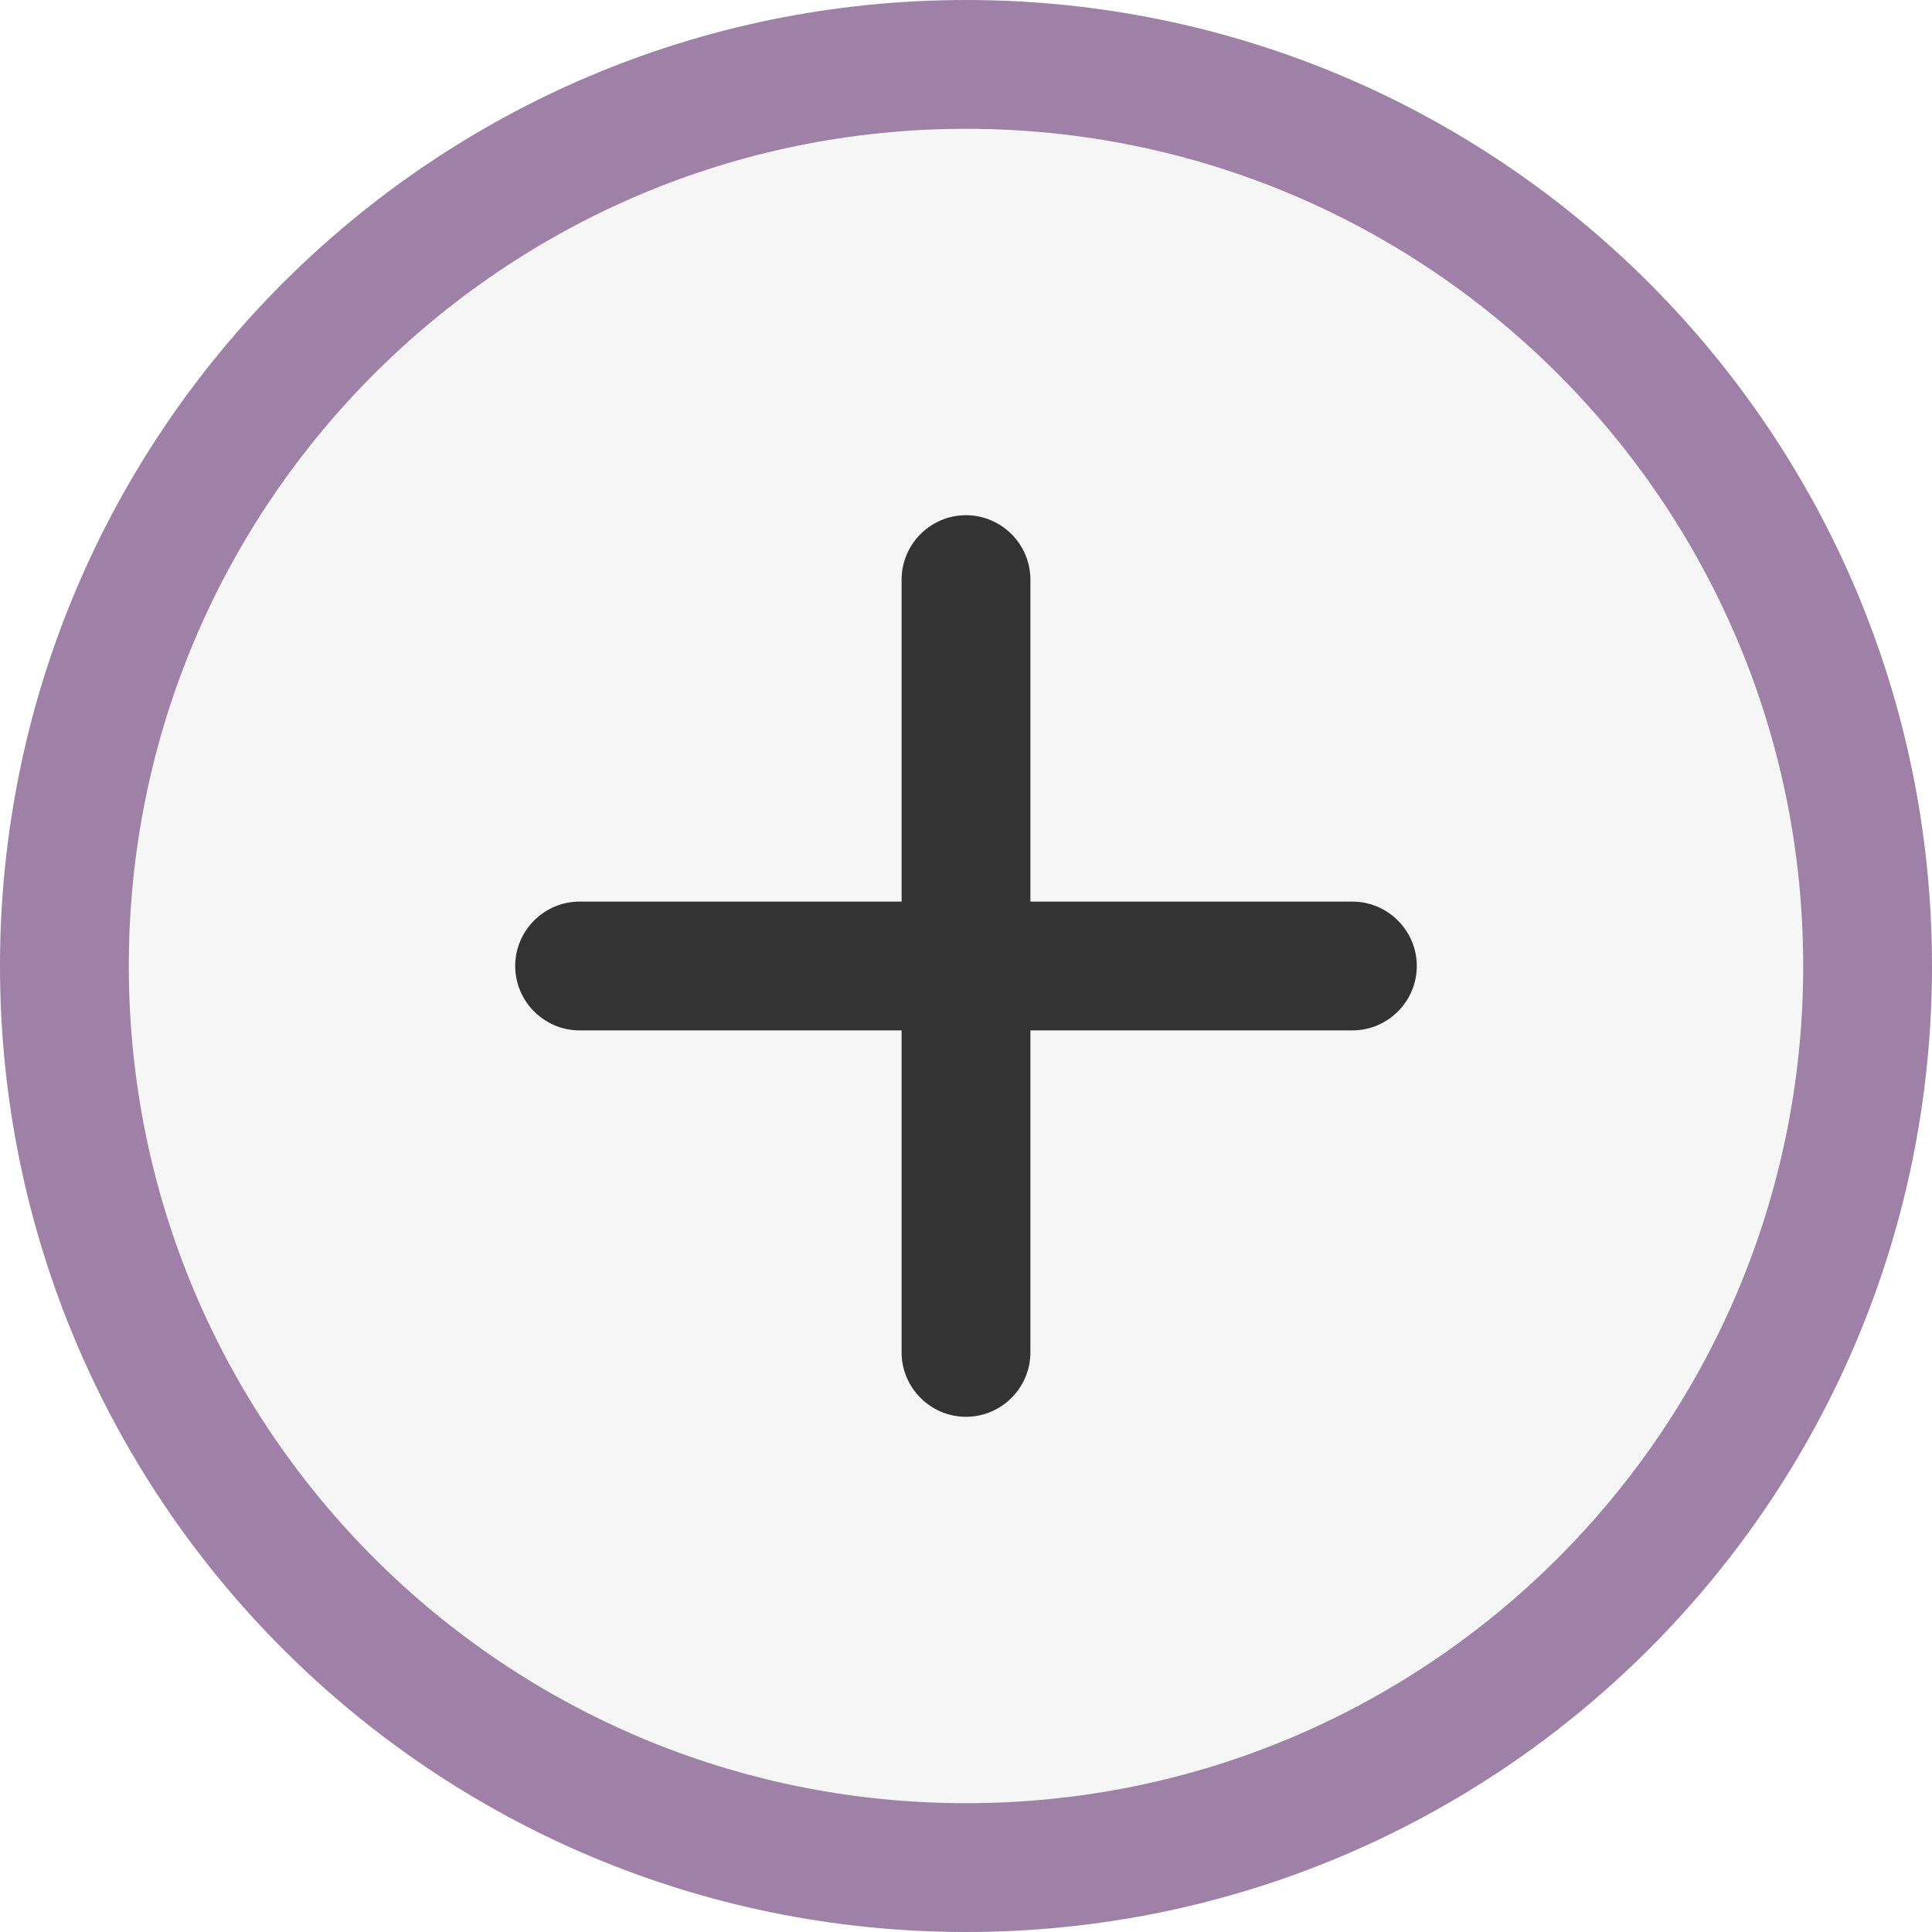
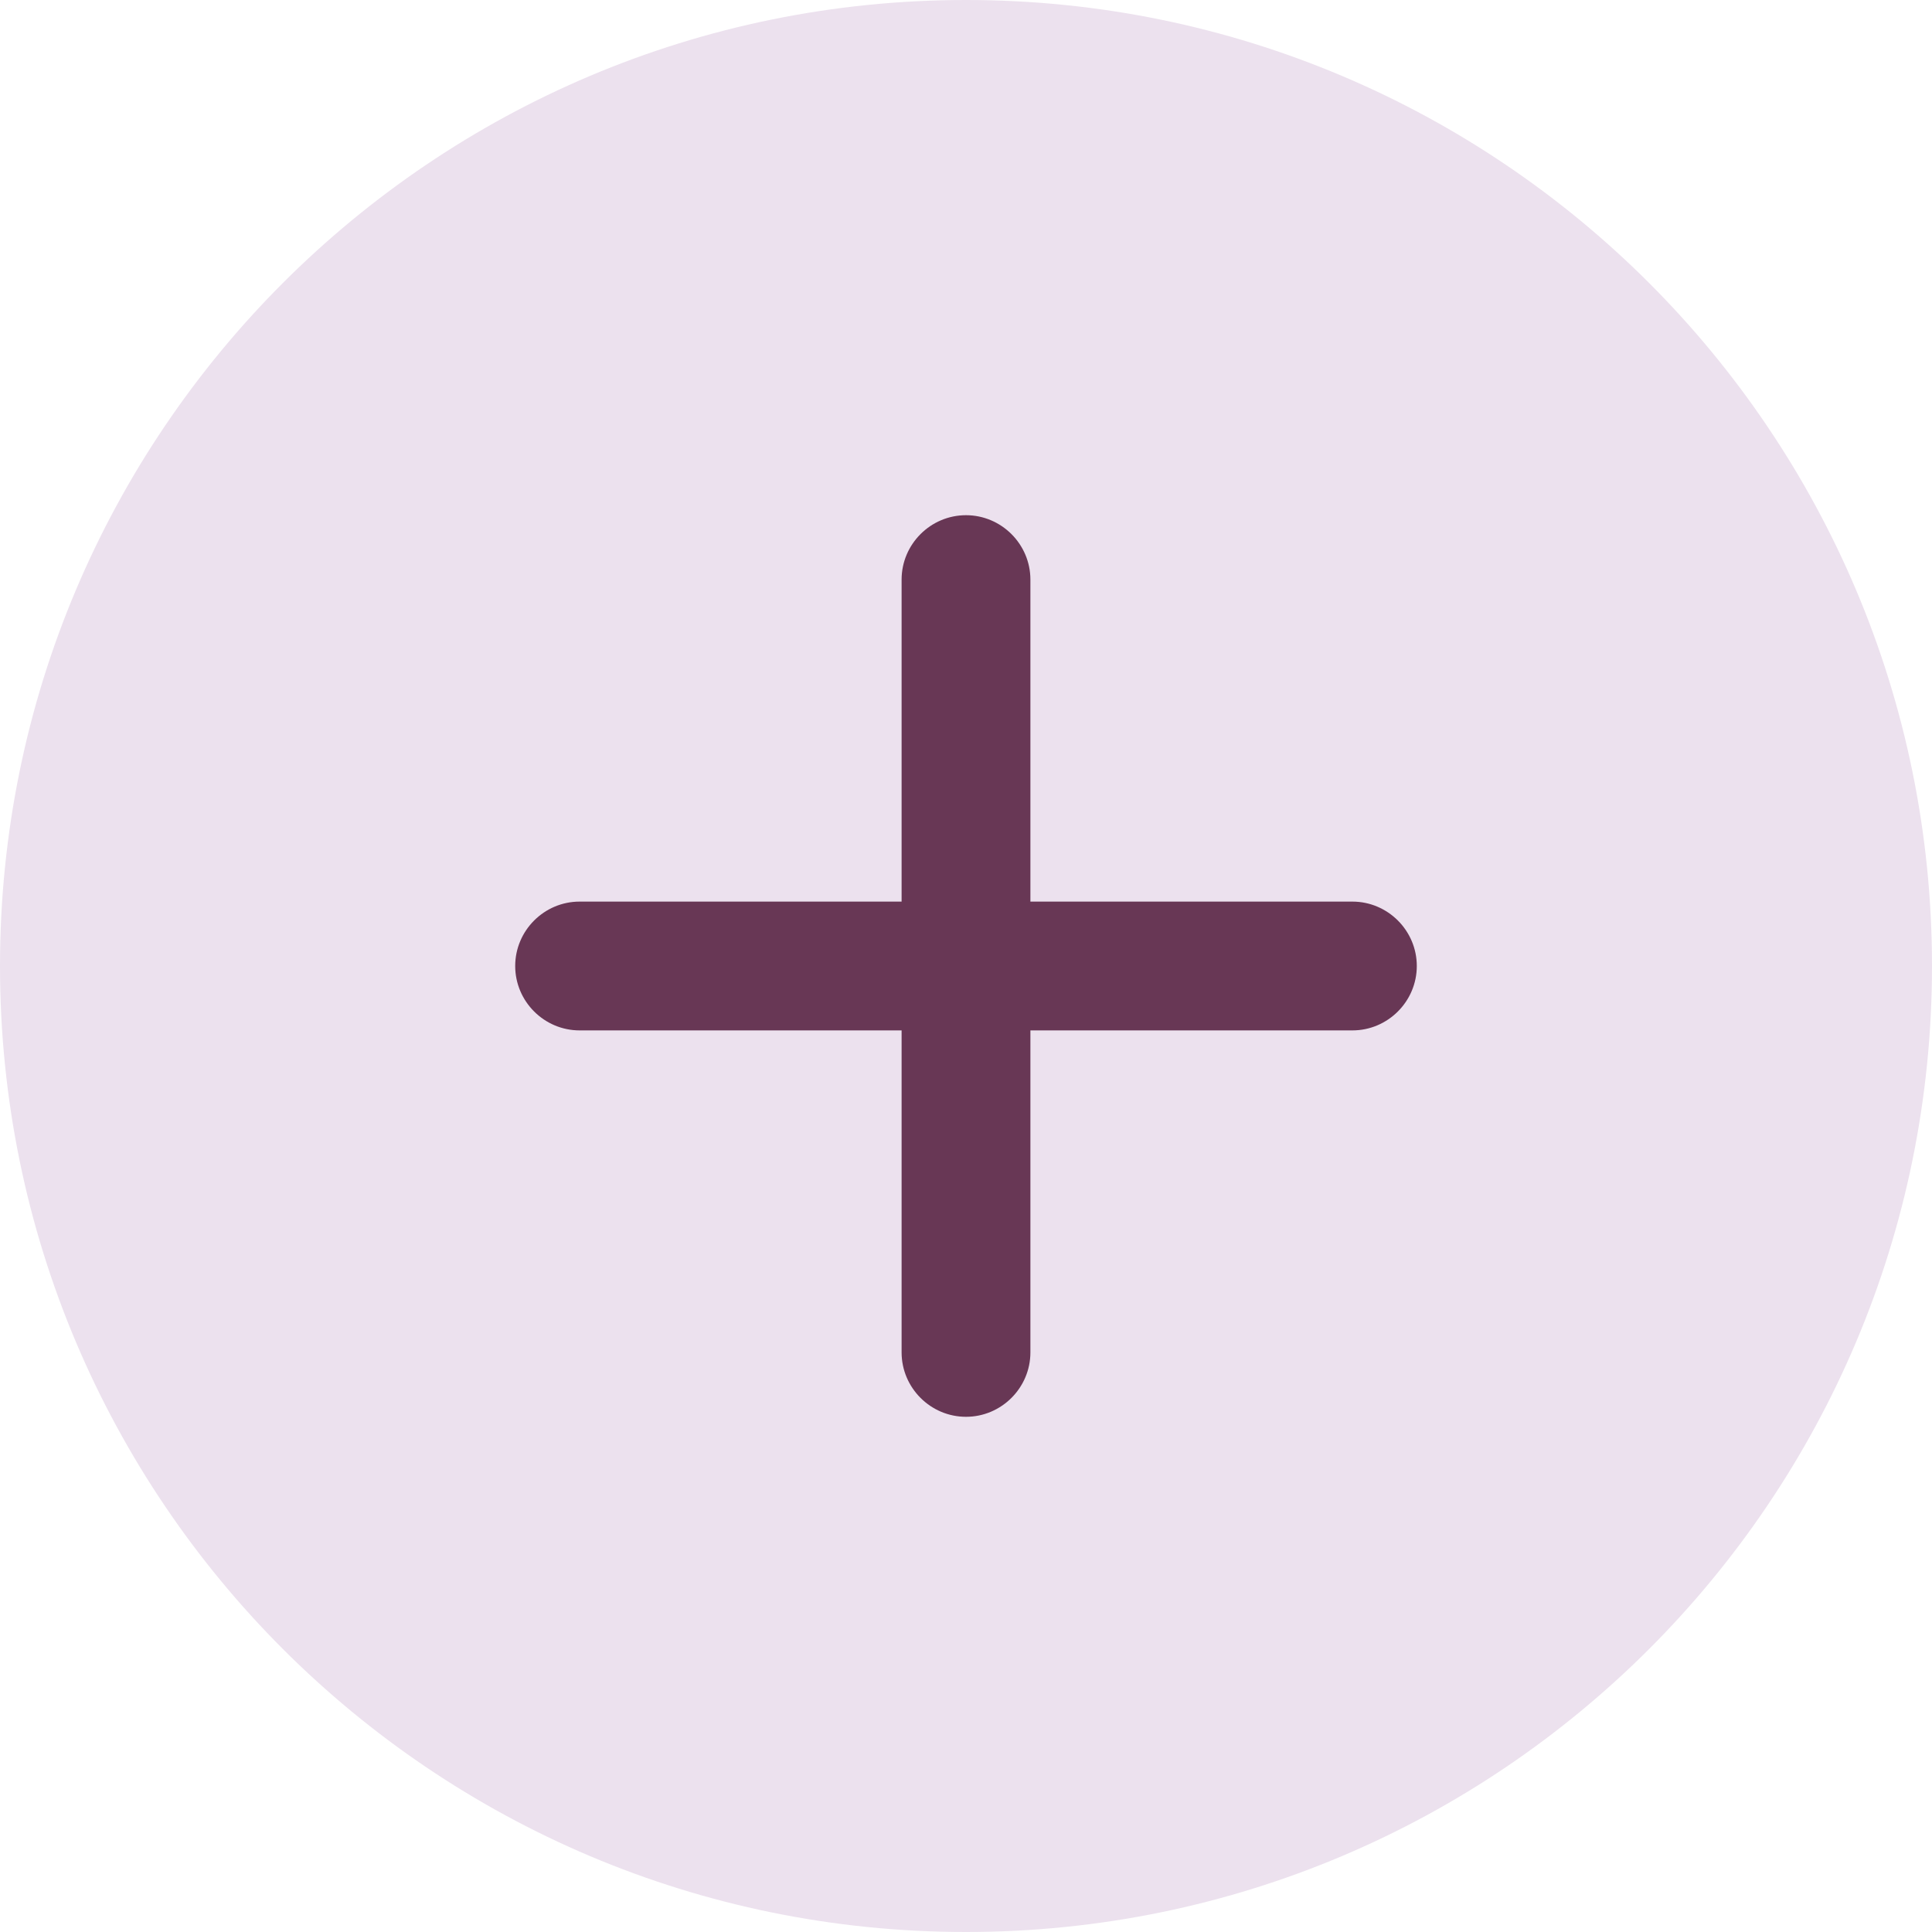
<svg xmlns="http://www.w3.org/2000/svg" width="30" height="30" viewBox="0 0 30 30" fill="none">
-   <rect x="1" y="1" width="28" height="28" rx="14" fill="#F6F6F6" stroke="#9F80A7" stroke-width="2" />
-   <path d="M21 16H16V21C16 21.55 15.55 22 15 22C14.45 22 14 21.55 14 21V16H9C8.45 16 8 15.55 8 15C8 14.45 8.45 14 9 14H14V9C14 8.45 14.45 8 15 8C15.55 8 16 8.45 16 9V14H21C21.55 14 22 14.45 22 15C22 15.55 21.55 16 21 16Z" fill="#333333" />
+   <rect width="30" height="30" rx="15" fill="#ECE1EE" />
+   <path d="M21 16H16V21C16 21.55 15.55 22 15 22C14.45 22 14 21.55 14 21V16H9C8.45 16 8 15.55 8 15C8 14.45 8.45 14 9 14H14V9C14 8.45 14.45 8 15 8C15.55 8 16 8.45 16 9V14H21C21.55 14 22 14.45 22 15C22 15.55 21.55 16 21 16Z" fill="#683755" />
</svg>
